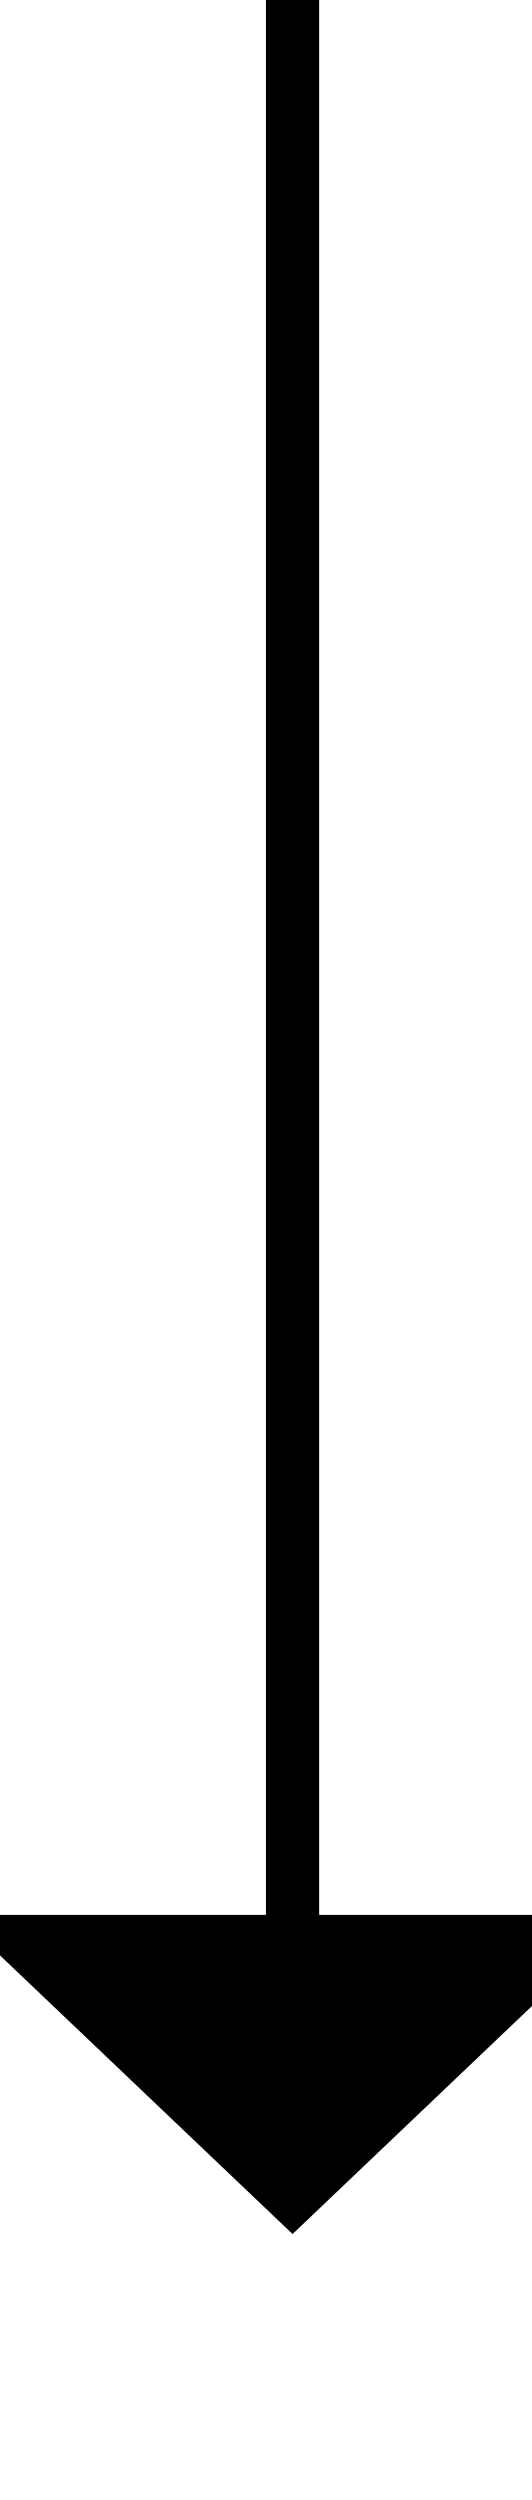
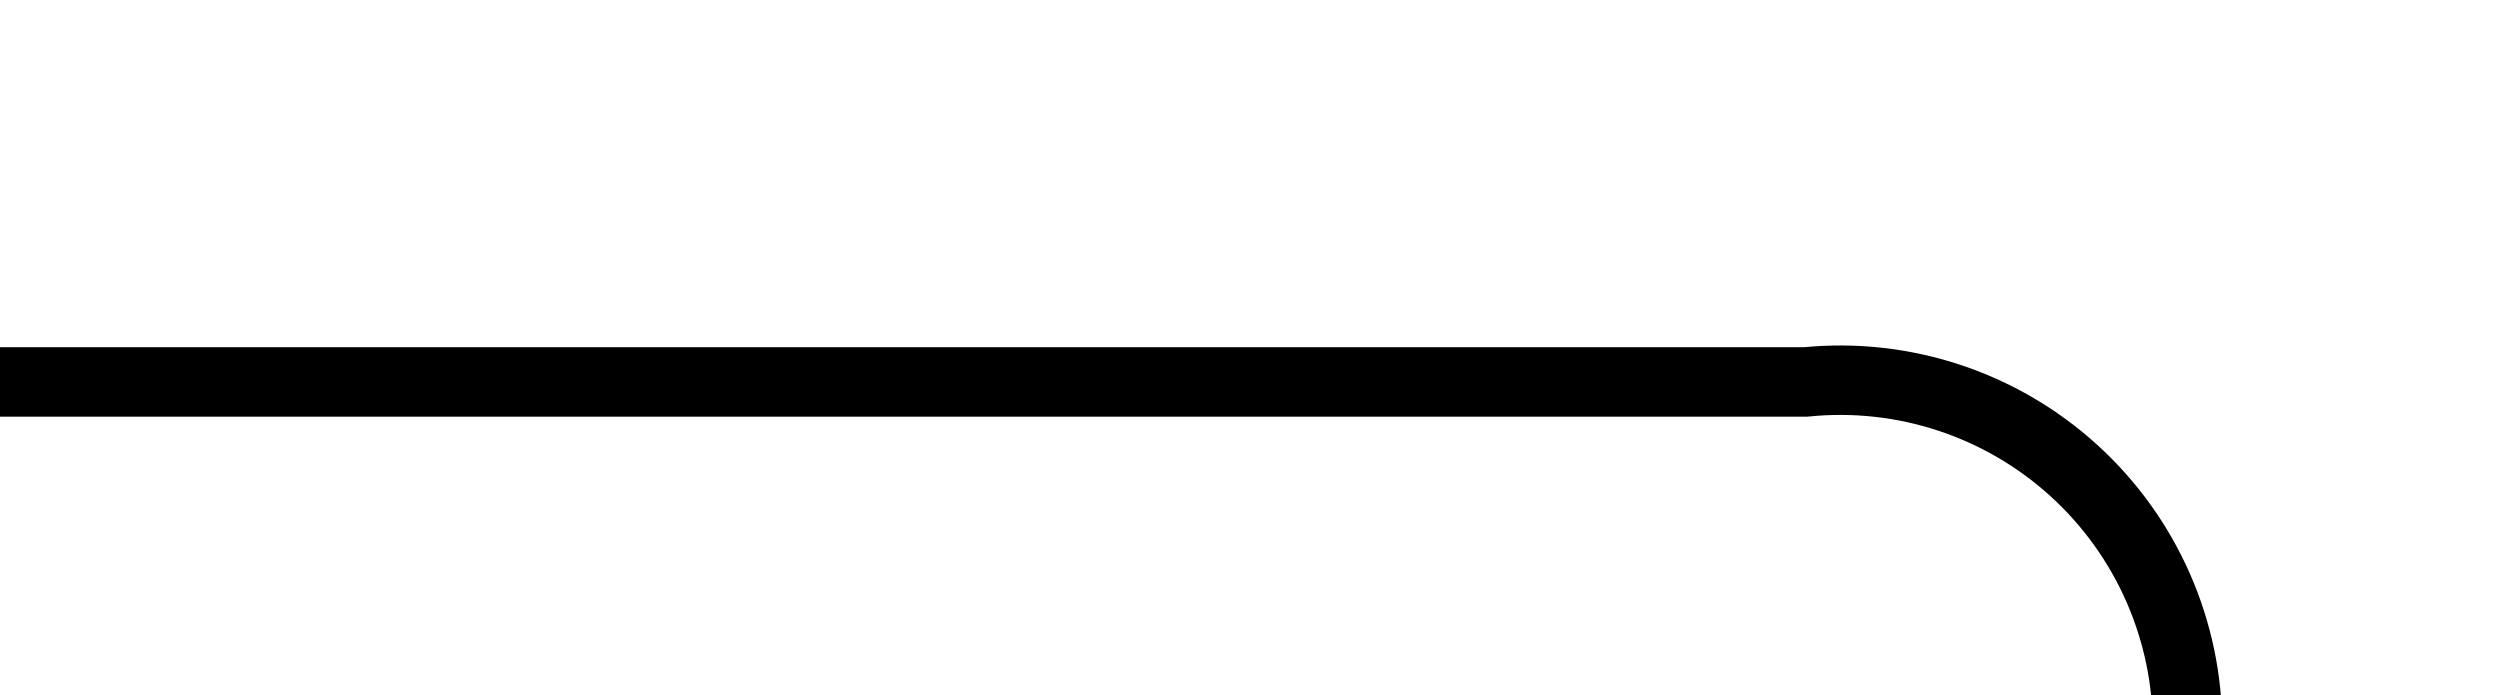
- <svg xmlns="http://www.w3.org/2000/svg" version="1.1" width="10px" height="47px" preserveAspectRatio="xMidYMin meet" viewBox="195 327  8 47">
-   <path d="M 199.5 327  L 199.5 364  " stroke-width="1" stroke="#000000" fill="none" />
-   <path d="M 193.2 363  L 199.5 369  L 205.8 363  L 193.2 363  Z " fill-rule="nonzero" fill="#000000" stroke="none" />
+ <svg xmlns="http://www.w3.org/2000/svg" version="1.1" width="36px" height="10px" preserveAspectRatio="xMinYMid meet" viewBox="270 629  36 8">
+   <path d="M 270 633.5  L 296 633.5  A 5 5 0 0 1 301.5 638.5 L 301.5 701  A 5 5 0 0 0 306.5 706.5 L 350 706.5  " stroke-width="1" stroke="#000000" fill="none" />
+   <path d="M 349 712.8  L 355 706.5  L 349 700.2  L 349 712.8  Z " fill-rule="nonzero" fill="#000000" stroke="none" />
</svg>
